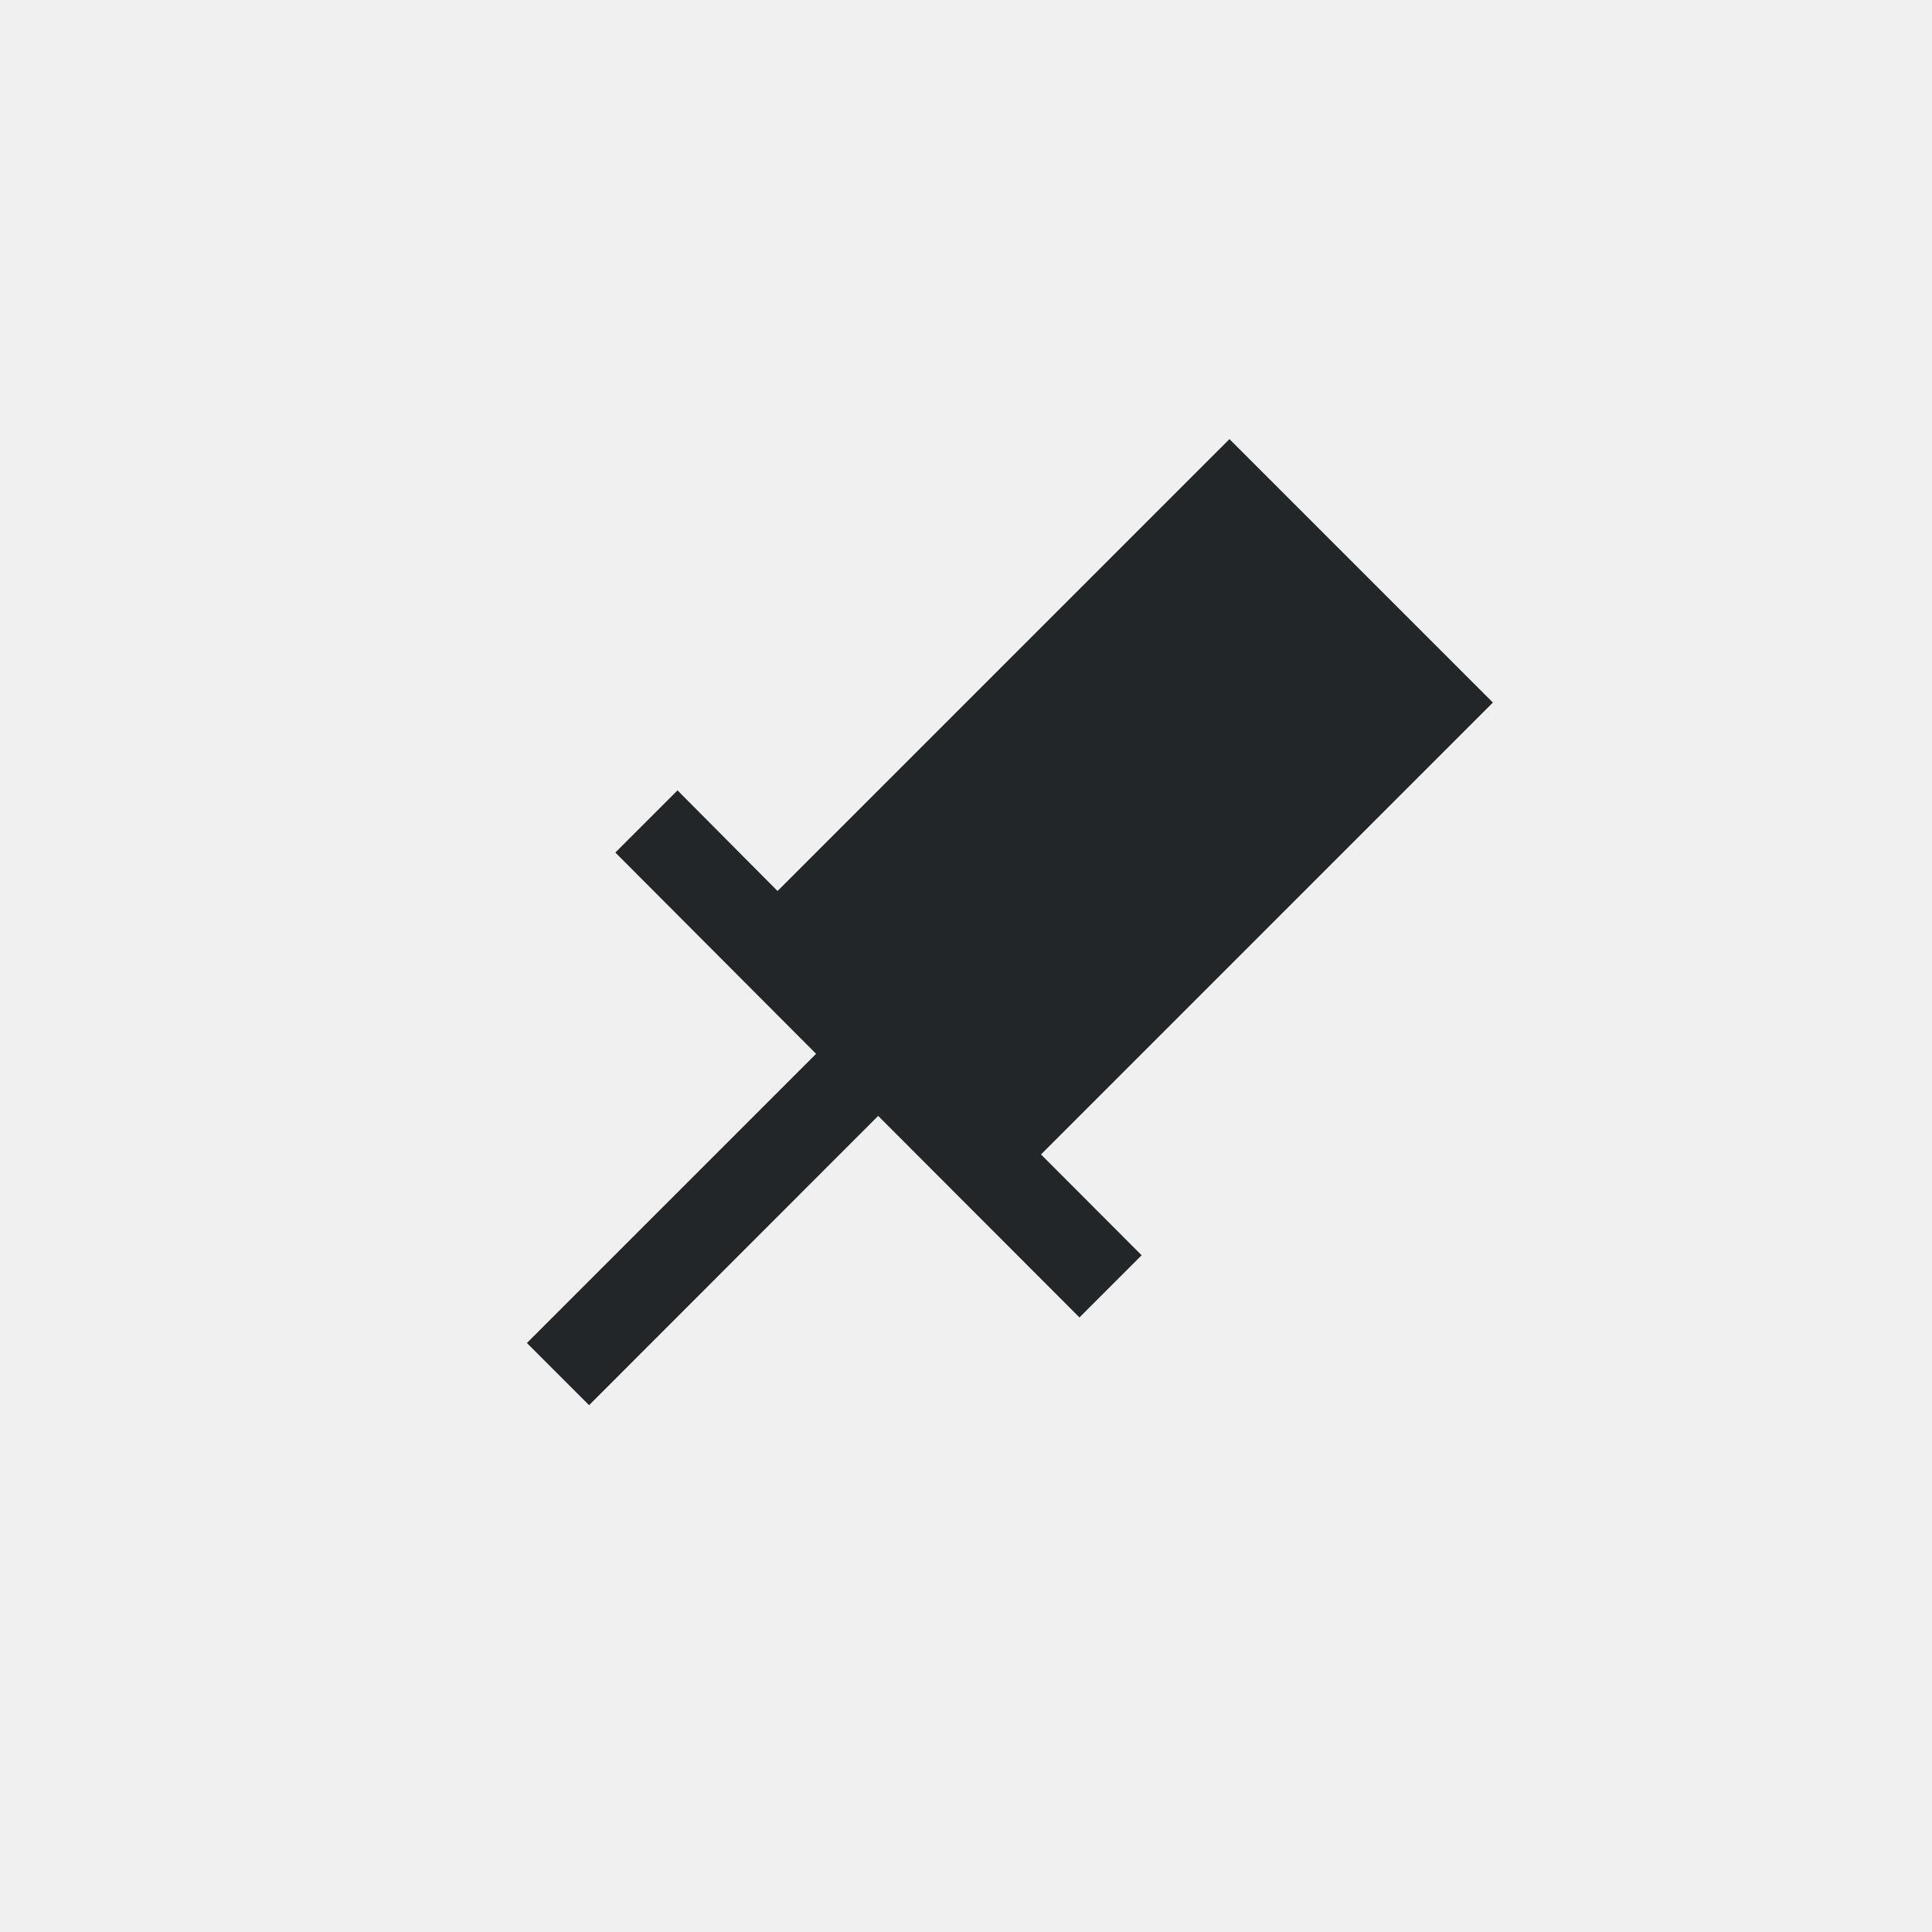
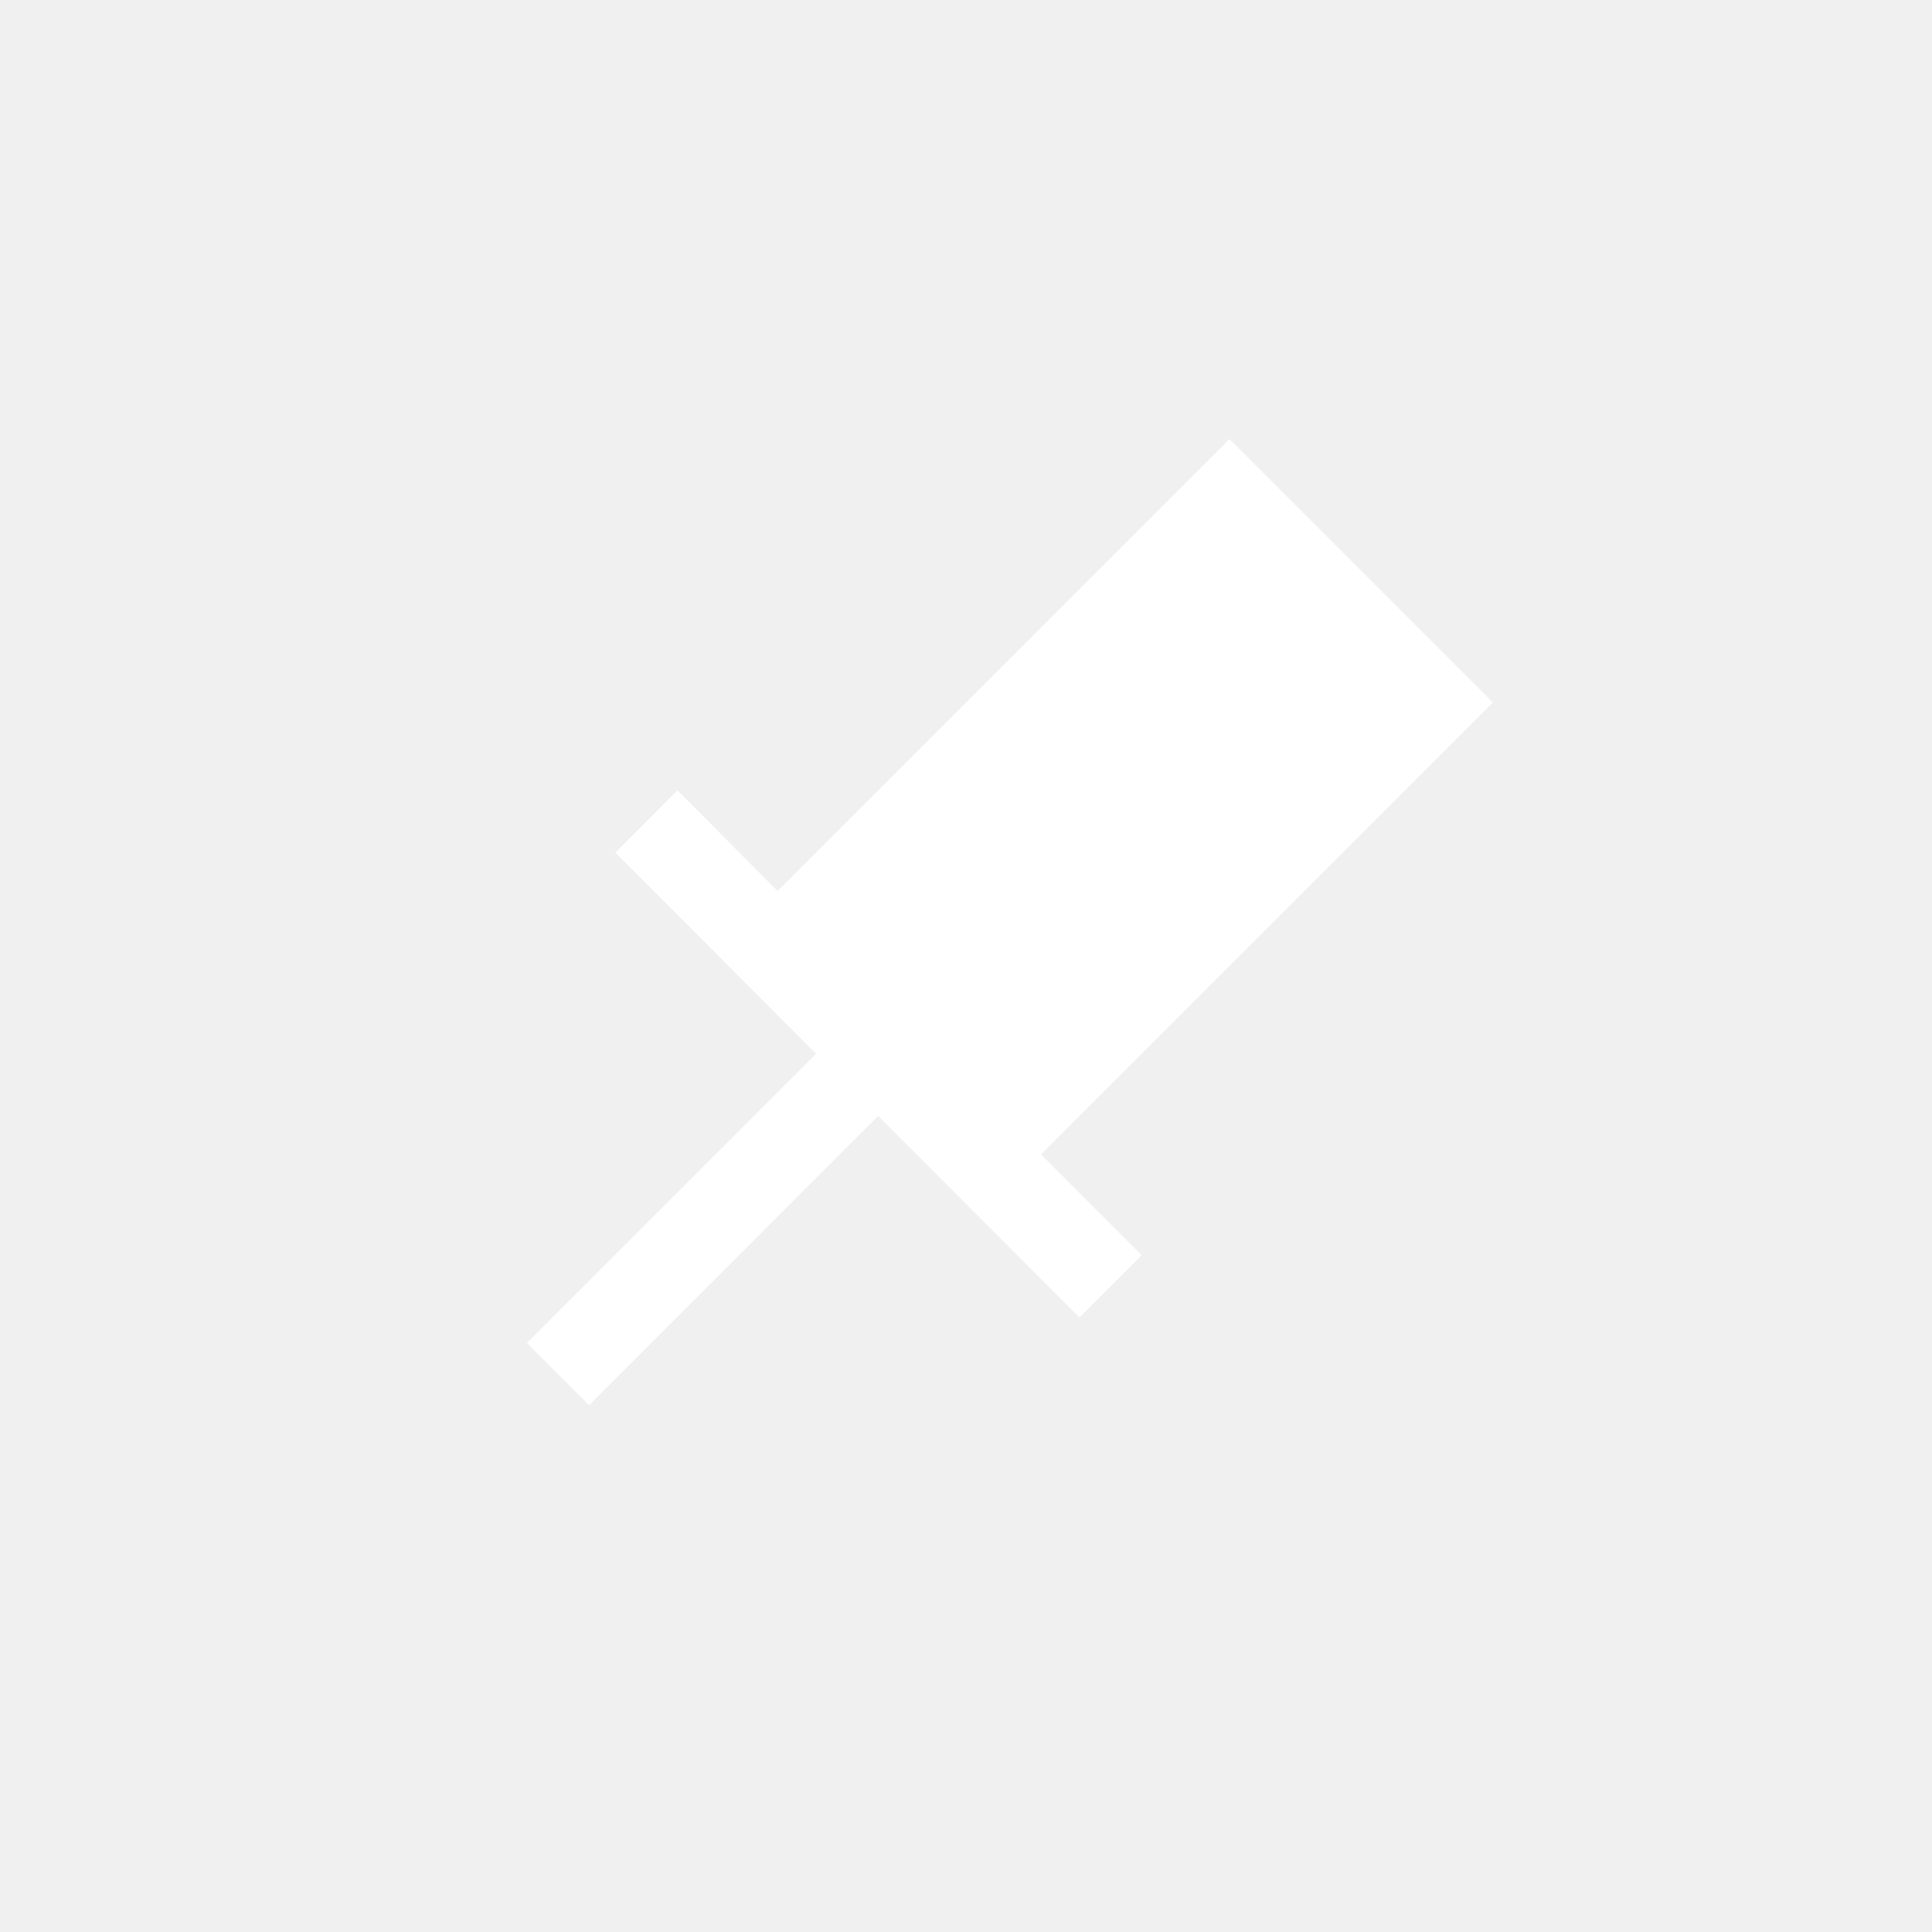
<svg xmlns="http://www.w3.org/2000/svg" style="enable-background:new" version="1.1" height="22" width="22" id="svg4306">
  <defs id="defs26" />
  <style id="current-color-scheme" type="text/css">
        .ColorScheme-Text {
            color:#232629;
        }
        .ColorScheme-ButtonFocus{
            color:#3daee9;
        }
            .ColorScheme-NegativeText {
            color:#da4453;
        }
    </style>
  <g id="active-center">
-     <rect transform="scale(-1)" id="rect4266" width="22" height="22" x="-22" y="-22" style="opacity:0.001;fill:#000000;fill-opacity:1;fill-rule:nonzero;stroke:none;stroke-width:2;stroke-linecap:round;stroke-linejoin:round;stroke-miterlimit:4;stroke-dasharray:none;stroke-opacity:1" />
-     <circle transform="scale(-1)" r="9" cy="-11" cx="-11" id="path867-5-6-5" style="opacity:0.003;fill:#ffffff;fill-opacity:1;stroke-width:1.001;enable-background:new" />
-     <path d="M 14,5 8.854,10.146 7.715,9 7.007,9.708 9.293,12 6,15.293 6.708,16.001 10,12.707 12.292,15.002 13,14.294 11.854,13.146 17,8 Z" class="ColorScheme-Text" fill="currentColor" id="path3" style="fill:#232629;fill-opacity:1" />
+     <rect transform="scale(-1)" id="rect4266" width="22" height="22" x="-22" y="-22" style="opacity:0;fill:#000000;fill-opacity:1;fill-rule:nonzero;stroke:none;stroke-width:2;stroke-linecap:round;stroke-linejoin:round;stroke-miterlimit:4;stroke-dasharray:none;stroke-opacity:1" />
+     <circle transform="scale(-1)" r="9" cy="-11" cx="-11" id="path867-5-6-5" style="opacity:0;fill:#ffffff;fill-opacity:1;stroke-width:1.001" />
+     <path d="M 14,5 8.854,10.146 7.715,9 7.007,9.708 9.293,12 6,15.293 6.708,16.001 10,12.707 12.292,15.002 13,14.294 11.854,13.146 17,8 Z" id="path3" style="opacity:1;fill:#ffffff" />
  </g>
  <g id="pressed-center">
    <rect style="opacity:0.001;fill:#000000;fill-opacity:1;fill-rule:nonzero;stroke:none;stroke-width:2;stroke-linecap:round;stroke-linejoin:round;stroke-miterlimit:4;stroke-dasharray:none;stroke-opacity:1" y="-22" x="-66" height="22" width="22" id="rect4266-6" transform="scale(-1)" />
-     <path class="ColorScheme-Text" d="M 54.99 2 C 50.023 2.005 46 6.033 46 11 C 46 15.971 50.029 20 55 20 C 59.971 20 64 15.971 64 11 C 64 6.029 59.971 2 55 2 L 54.99 2 z M 55 10 A 1 1 0 0 1 56 11 A 1 1 0 0 1 55 12 A 1 1 0 0 1 54 11 A 1 1 0 0 1 55 10 z " style="opacity:1;fill:currentColor" id="path1165" />
+     <path class="ColorScheme-Text" d="M 54.99,2 C 50.023,2.005 46,6.033 46,11 c 0,4.971 4.029,9 9,9 4.971,0 9,-4.029 9,-9 C 64,6.029 59.971,2 55,2 Z M 55,10 a 1,1 0 0 1 1,1 1,1 0 0 1 -1,1 1,1 0 0 1 -1,-1 1,1 0 0 1 1,-1 z" style="opacity:1;fill:currentColor" id="path1165" />
  </g>
  <g id="inactive-center" style="enable-background:new" transform="translate(66)">
    <rect style="opacity:0.001;fill:#000000;fill-opacity:1;fill-rule:nonzero;stroke:none;stroke-width:2;stroke-linecap:round;stroke-linejoin:round;stroke-miterlimit:4;stroke-dasharray:none;stroke-opacity:1" y="-22" x="-22" height="22" width="22" id="rect4266-8" transform="scale(-1)" />
    <circle style="opacity:0.003;fill:#ffffff;fill-opacity:1;stroke-width:1.001;enable-background:new" id="path867-5-6-5-7" cx="-11" cy="-11" r="9" transform="scale(-1)" />
-     <path style="opacity:1" id="path3-9" fill="currentColor" class="ColorScheme-Text" d="M 14,5 8.854,10.146 7.715,9 7.007,9.708 9.293,12 6,15.293 6.708,16.001 10,12.707 12.292,15.002 13,14.294 11.854,13.146 17,8 Z" />
+     <path style="opacity:0.3" id="path3-9" fill="currentColor" class="ColorScheme-Text" d="M 14,5 8.854,10.146 7.715,9 7.007,9.708 9.293,12 6,15.293 6.708,16.001 10,12.707 12.292,15.002 13,14.294 11.854,13.146 17,8 Z" />
  </g>
  <g id="deactivated-center" style="enable-background:new" transform="translate(88)">
    <rect style="opacity:0.001;fill:#000000;fill-opacity:1;fill-rule:nonzero;stroke:none;stroke-width:2;stroke-linecap:round;stroke-linejoin:round;stroke-miterlimit:4;stroke-dasharray:none;stroke-opacity:1" y="-22" x="-22" height="22" width="22" id="rect4266-0" transform="scale(-1)" />
    <circle style="opacity:0.003;fill:#ffffff;fill-opacity:1;stroke-width:1.001;enable-background:new" id="path867-5-6-5-2" cx="-11" cy="-11" r="9" transform="scale(-1)" />
    <path style="opacity:0.3" id="path3-3" fill="currentColor" class="ColorScheme-Text" d="M 14,5 8.854,10.146 7.715,9 7.007,9.708 9.293,12 6,15.293 6.708,16.001 10,12.707 12.292,15.002 13,14.294 11.854,13.146 17,8 Z" />
  </g>
  <g transform="translate(-22)" style="enable-background:new" id="hover-center">
    <rect transform="scale(-1)" id="rect4266-6-6" width="22" height="22" x="-66" y="-22" style="opacity:0.001;fill:#000000;fill-opacity:1;fill-rule:nonzero;stroke:none;stroke-width:2;stroke-linecap:round;stroke-linejoin:round;stroke-miterlimit:4;stroke-dasharray:none;stroke-opacity:1" />
    <path class="ColorScheme-Text" id="path1165-7" style="opacity:1;fill:currentColor" d="M 54.99,2 A 9,9 0 0 0 46,11 9,9 0 0 0 55,20 9,9 0 0 0 64,11 9,9 0 0 0 55,2 9,9 0 0 0 54.99,2 Z M 58,5 61,8 55.854,13.146 57,14.295 56.293,15.002 54,12.707 50.707,16 50,15.293 53.293,12 51.008,9.707 51.715,9 l 1.139,1.146 z" />
  </g>
</svg>
